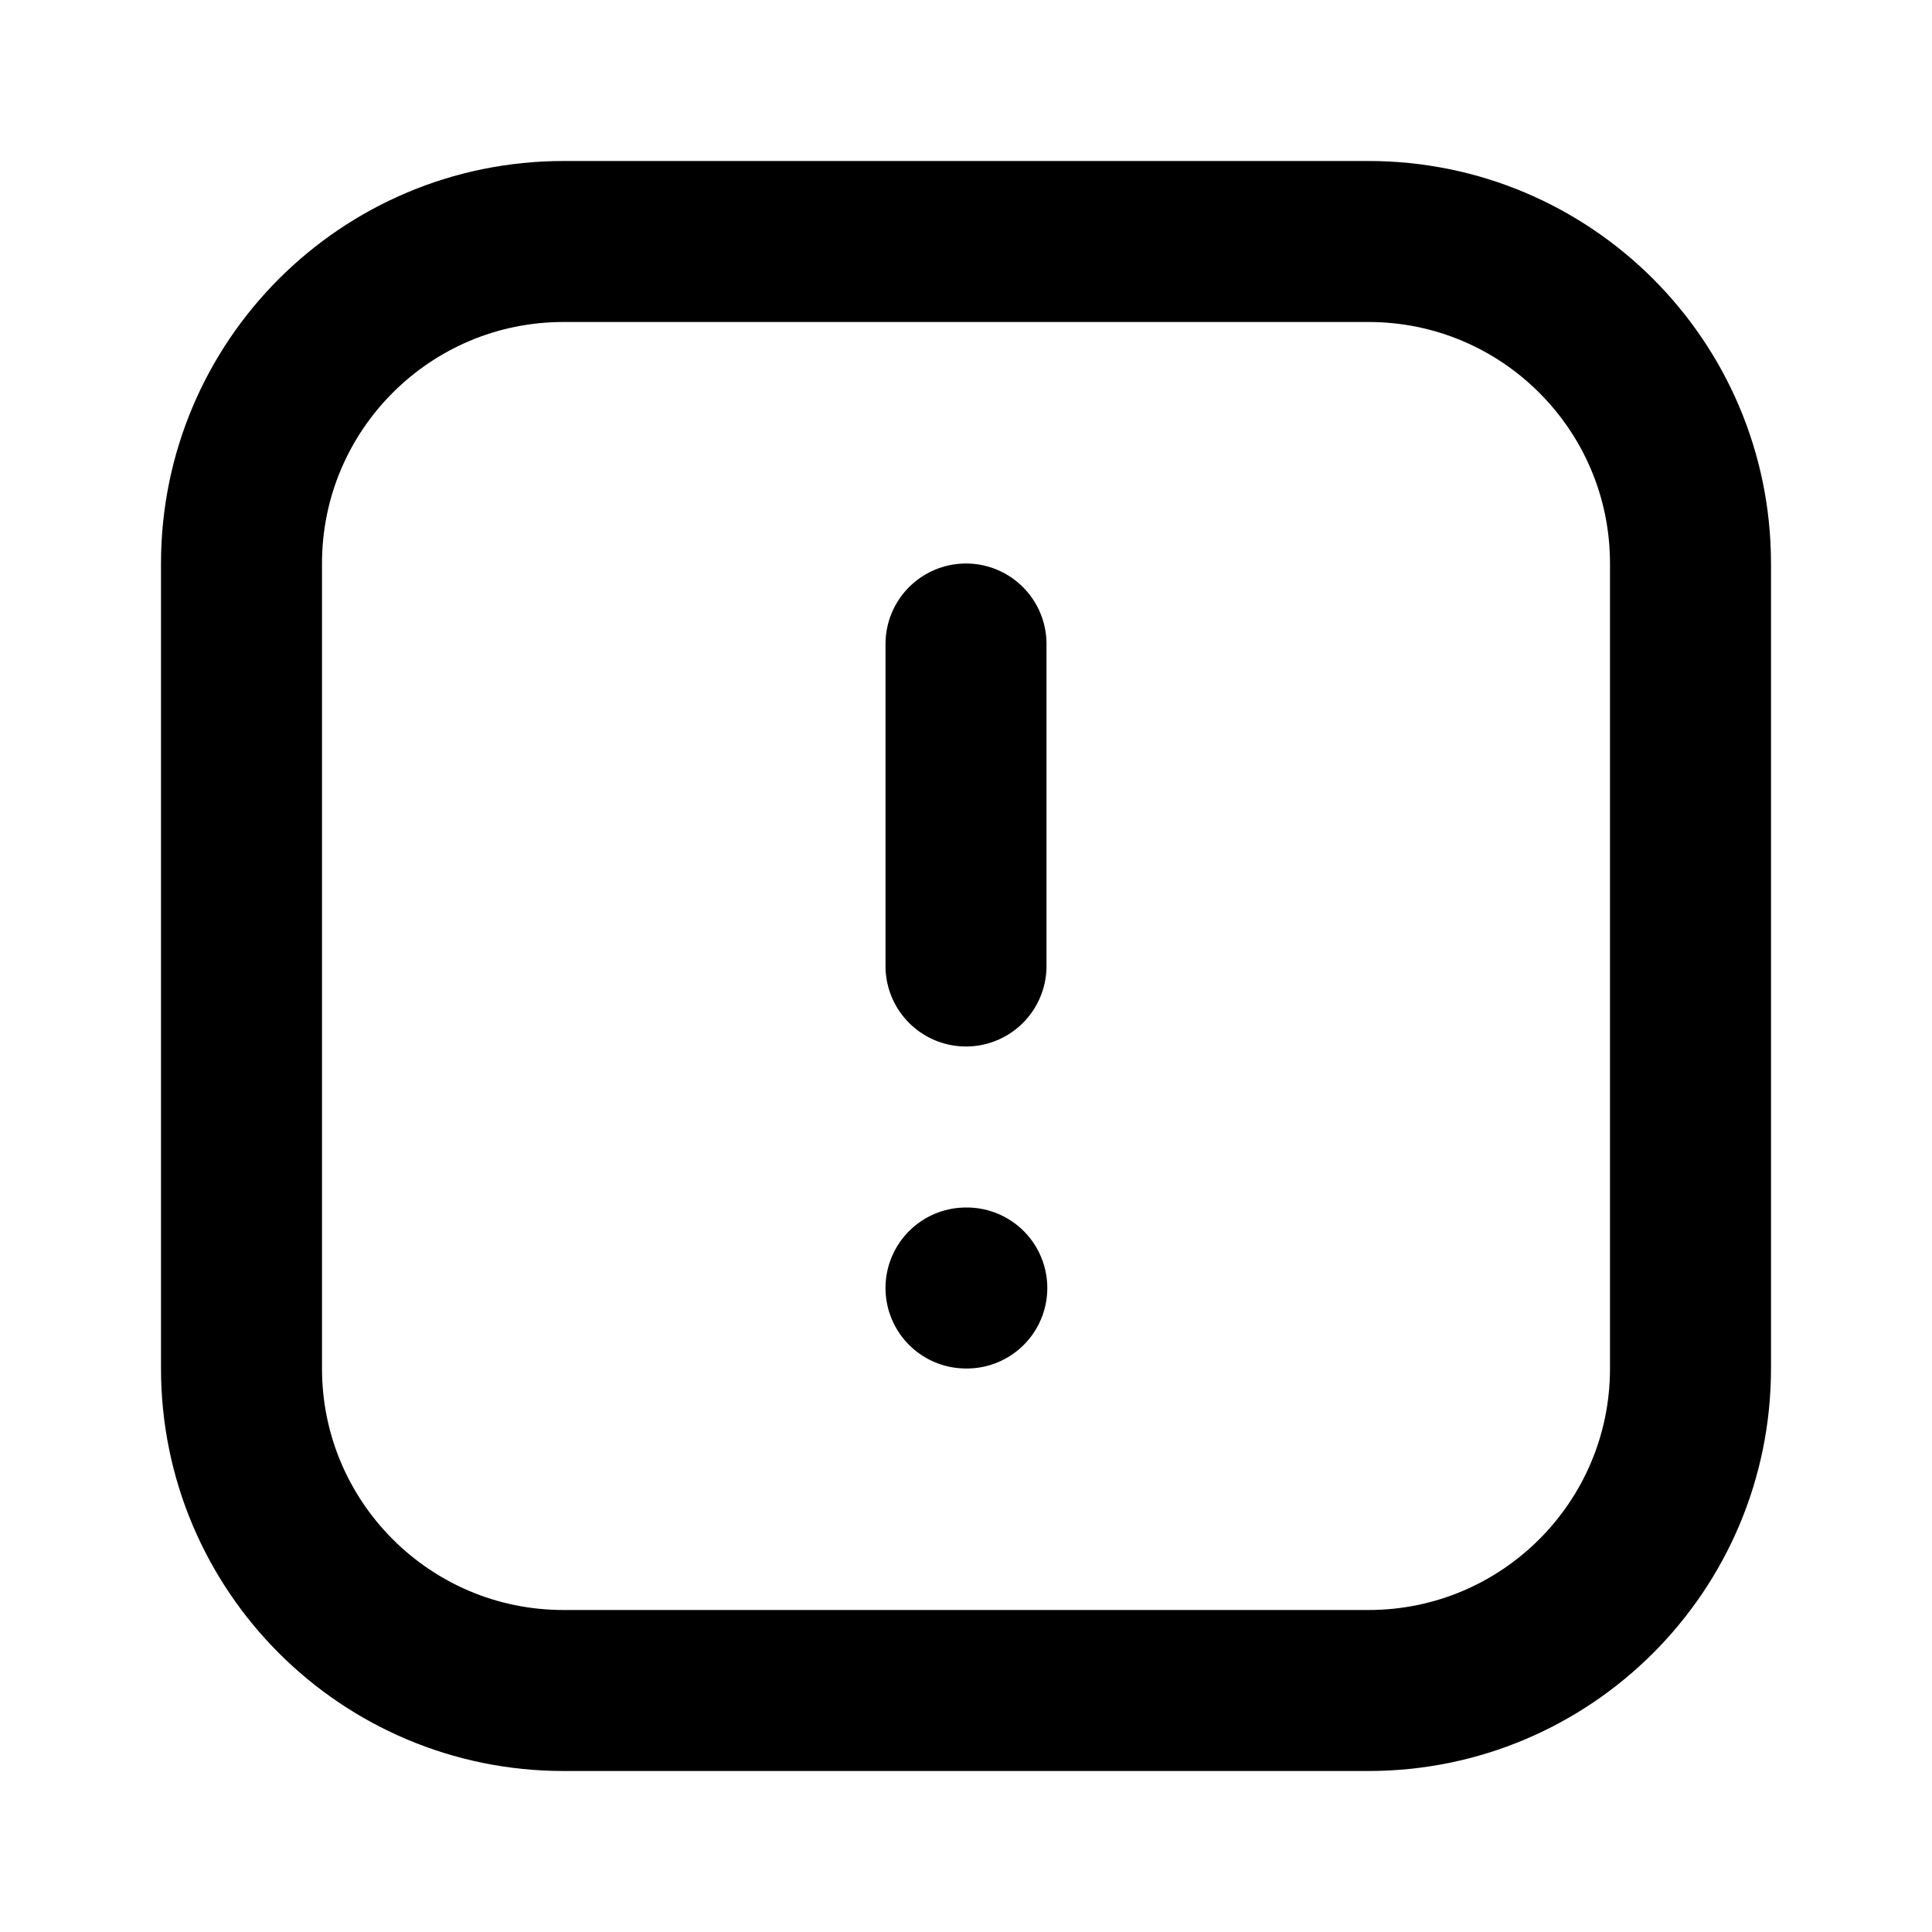
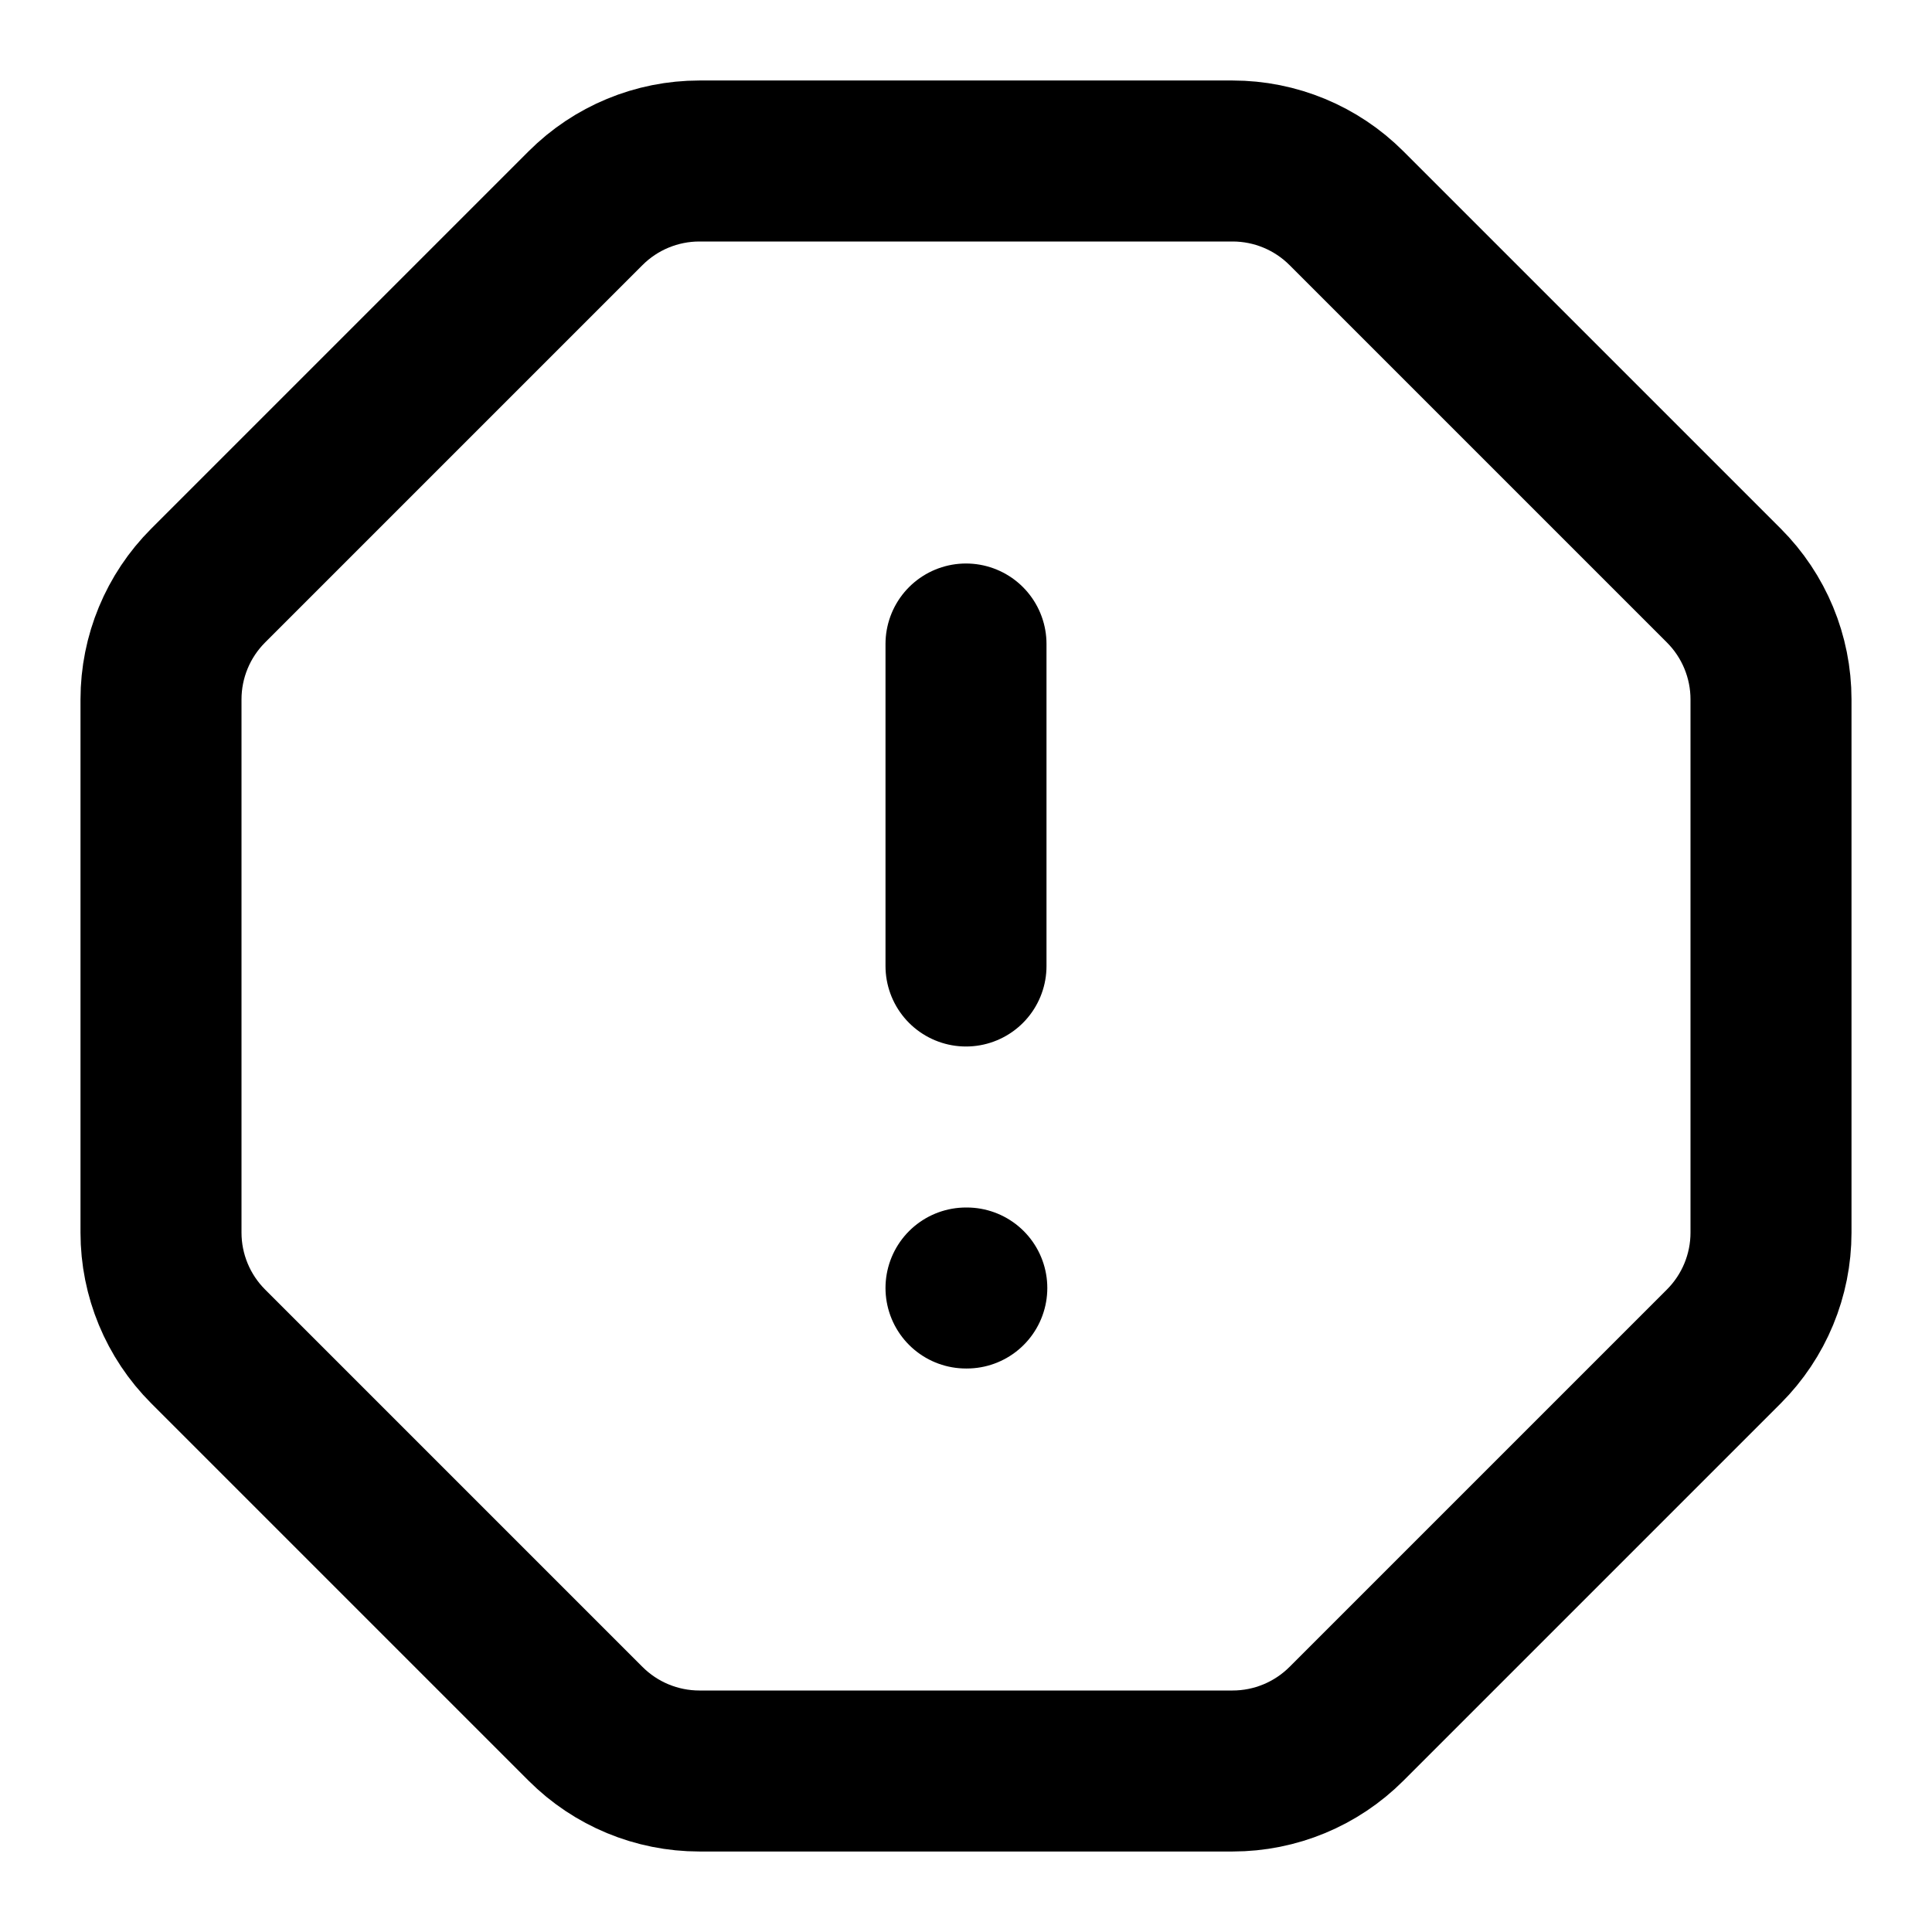
- <svg xmlns="http://www.w3.org/2000/svg" width="800px" height="800px" viewBox="0 0 24 24" fill="none">
-   <rect x="3" y="3" width="18" height="18" rx="4" stroke="#000000" stroke-width="2" />
-   <path d="M12 8V12M12 16H12.01" stroke="#000000" stroke-width="2" stroke-linecap="round" stroke-linejoin="round" />
+ <svg xmlns="http://www.w3.org/2000/svg" width="24" height="24" viewBox="0 0 24 24" fill="none" stroke="currentColor" stroke-width="2" stroke-linecap="round" stroke-linejoin="round">
+   <path d="M12 16h.01" />
+   <path d="M12 8v4" />
+   <path d="M15.312 2a2 2 0 0 1 1.414.586l4.688 4.688A2 2 0 0 1 22 8.688v6.624a2 2 0 0 1-.586 1.414l-4.688 4.688a2 2 0 0 1-1.414.586H8.688a2 2 0 0 1-1.414-.586l-4.688-4.688A2 2 0 0 1 2 15.312V8.688a2 2 0 0 1 .586-1.414l4.688-4.688A2 2 0 0 1 8.688 2z" />
</svg>
